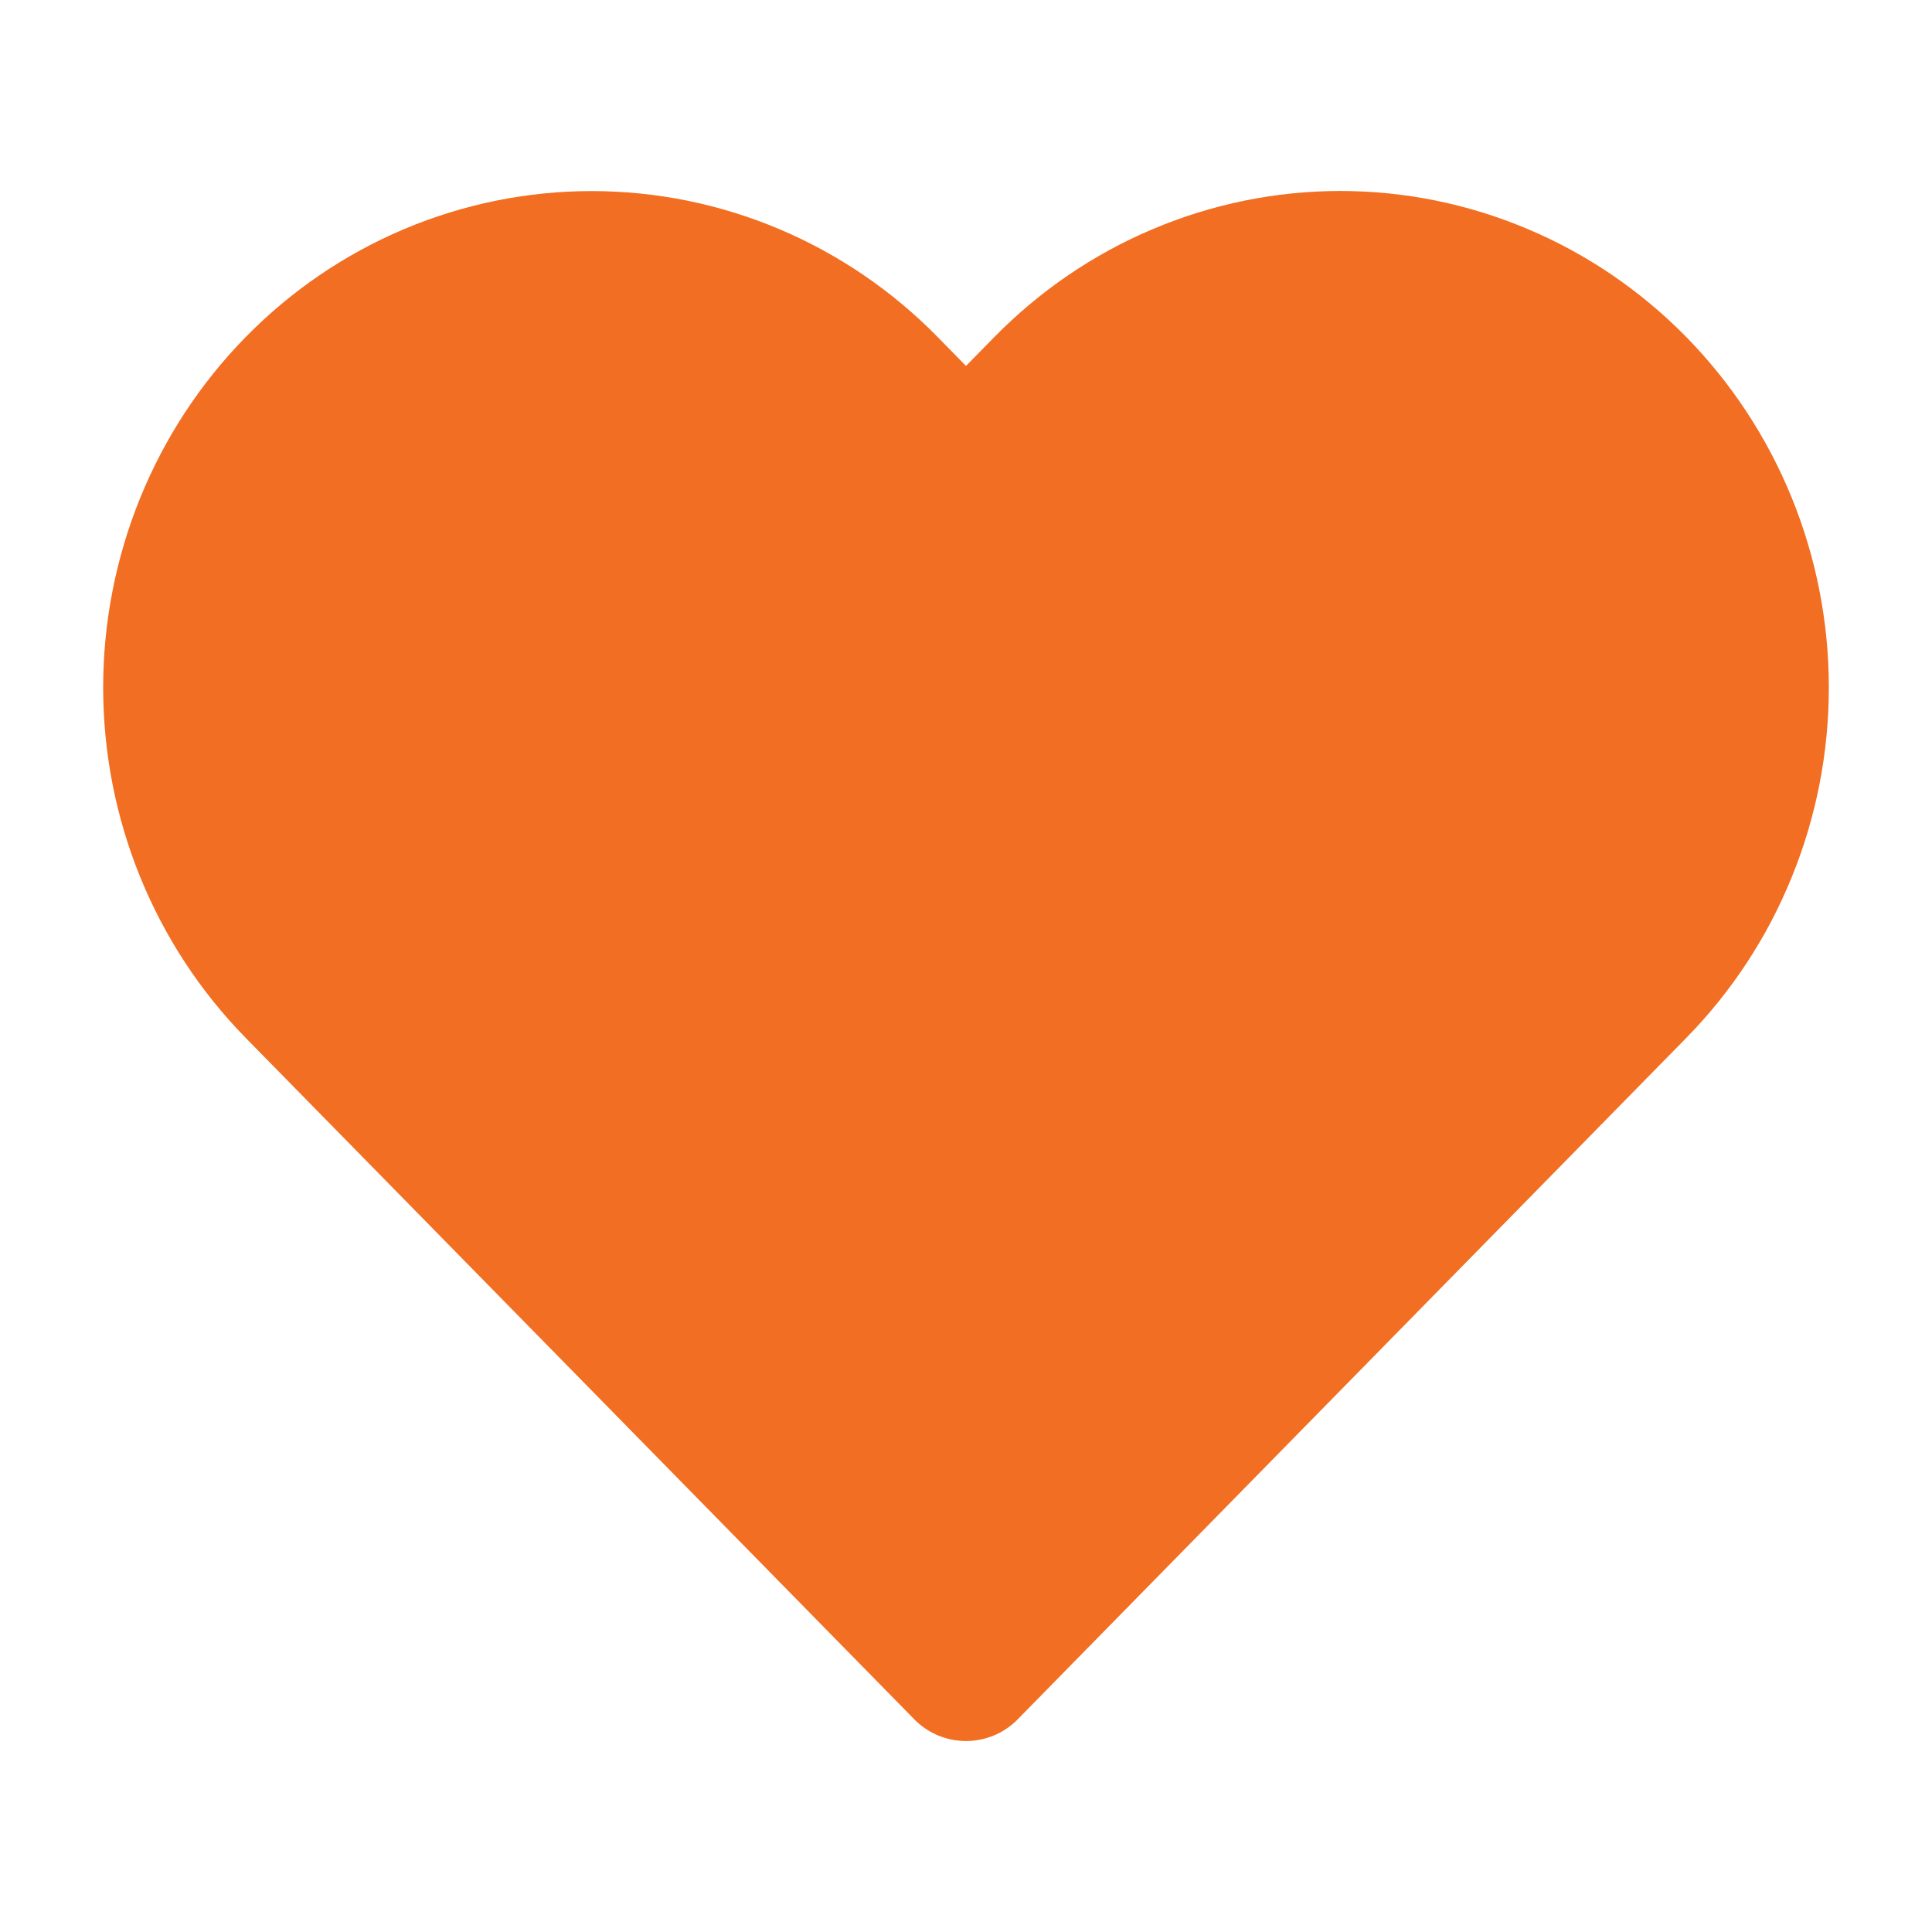
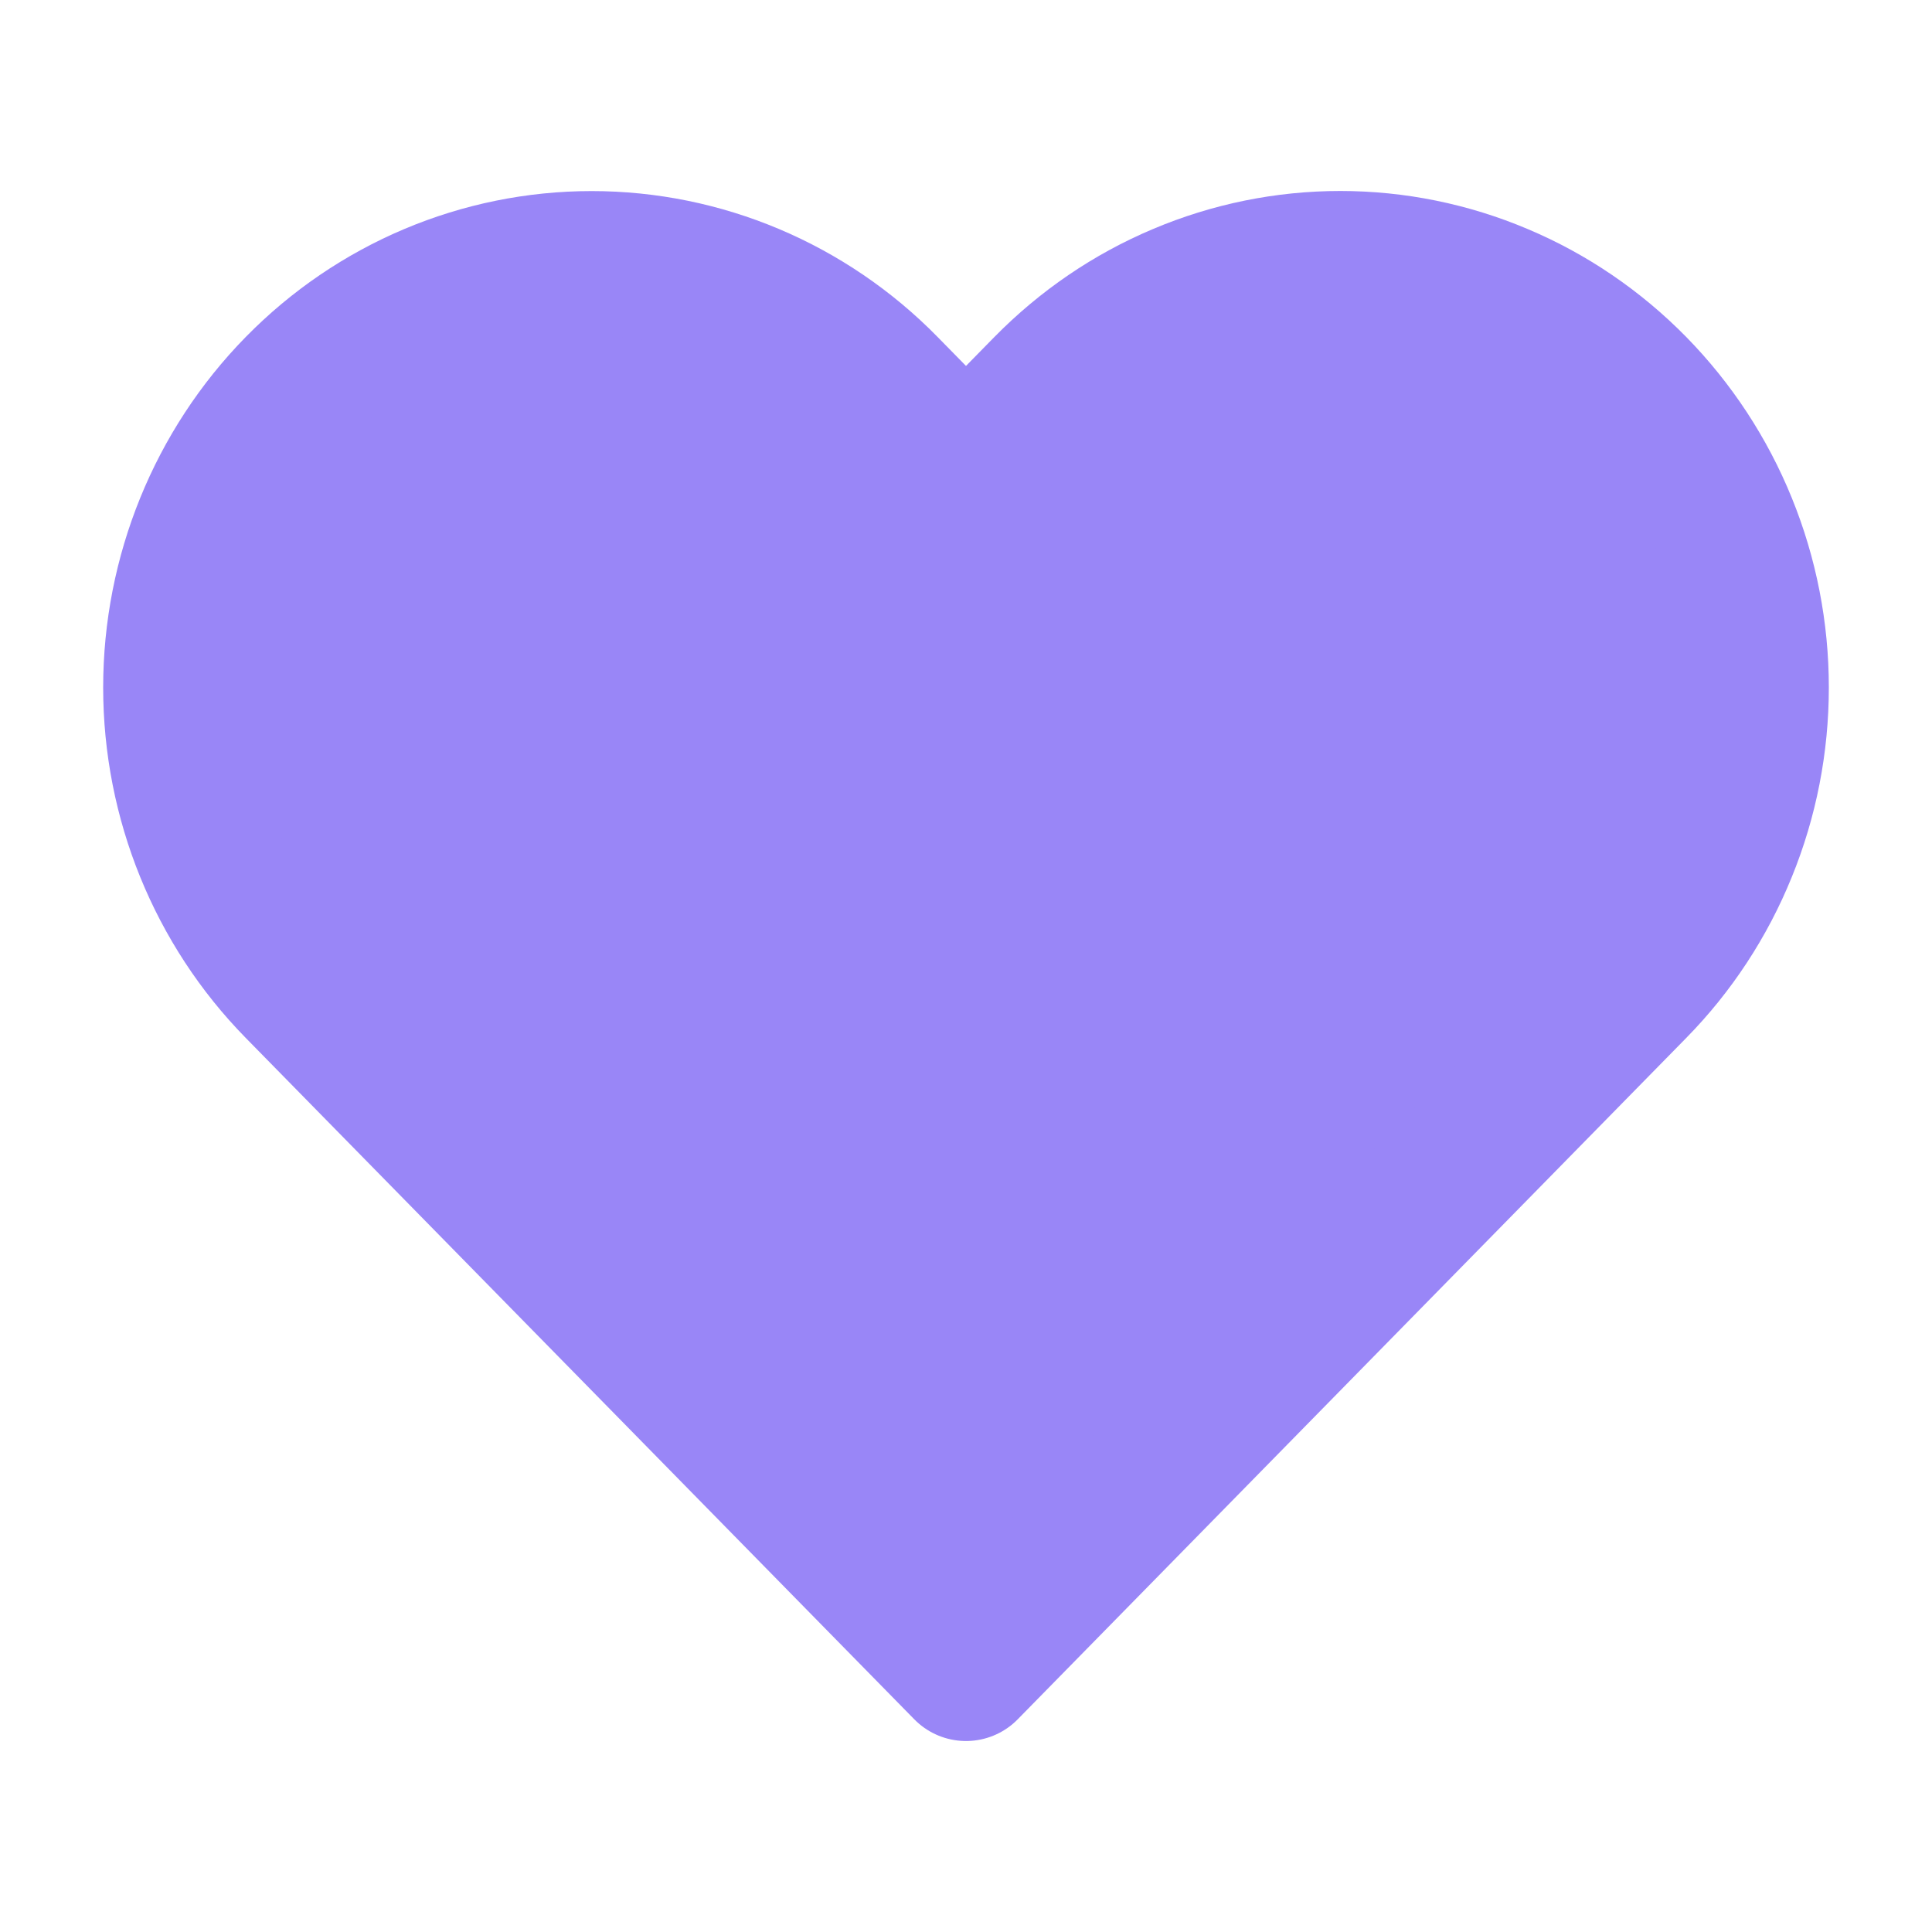
- <svg xmlns="http://www.w3.org/2000/svg" width="20" height="20" viewBox="0 0 20 20" fill="#f26e22">
-   <path d="M16.92 4.013C16.52 3.606 16.046 3.282 15.523 3.062C15.001 2.841 14.441 2.727 13.875 2.727C13.309 2.727 12.749 2.841 12.227 3.062C11.704 3.282 11.23 3.606 10.83 4.013L10 4.859L9.17 4.013C8.363 3.19 7.267 2.728 6.125 2.728C4.983 2.728 3.887 3.19 3.08 4.013C2.272 4.836 1.818 5.953 1.818 7.117C1.818 8.281 2.272 9.397 3.08 10.22L3.91 11.066L10 17.273L16.09 11.066L16.92 10.22C17.32 9.813 17.638 9.329 17.854 8.796C18.071 8.264 18.182 7.693 18.182 7.117C18.182 6.54 18.071 5.97 17.854 5.437C17.638 4.905 17.32 4.421 16.92 4.013Z" stroke="#f26e22" stroke-width="1.5" stroke-linecap="round" stroke-linejoin="round" />
+ <svg xmlns="http://www.w3.org/2000/svg" width="20" height="20" viewBox="0 0 20 20" fill="#9986f7">
+   <path d="M16.92 4.013C16.52 3.606 16.046 3.282 15.523 3.062C15.001 2.841 14.441 2.727 13.875 2.727C13.309 2.727 12.749 2.841 12.227 3.062C11.704 3.282 11.23 3.606 10.83 4.013L10 4.859L9.17 4.013C8.363 3.19 7.267 2.728 6.125 2.728C4.983 2.728 3.887 3.19 3.08 4.013C2.272 4.836 1.818 5.953 1.818 7.117C1.818 8.281 2.272 9.397 3.08 10.22L3.91 11.066L10 17.273L16.09 11.066L16.92 10.22C17.32 9.813 17.638 9.329 17.854 8.796C18.071 8.264 18.182 7.693 18.182 7.117C18.182 6.54 18.071 5.97 17.854 5.437C17.638 4.905 17.32 4.421 16.92 4.013Z" stroke="#9986f7" stroke-width="1.5" stroke-linecap="round" stroke-linejoin="round" />
</svg>
